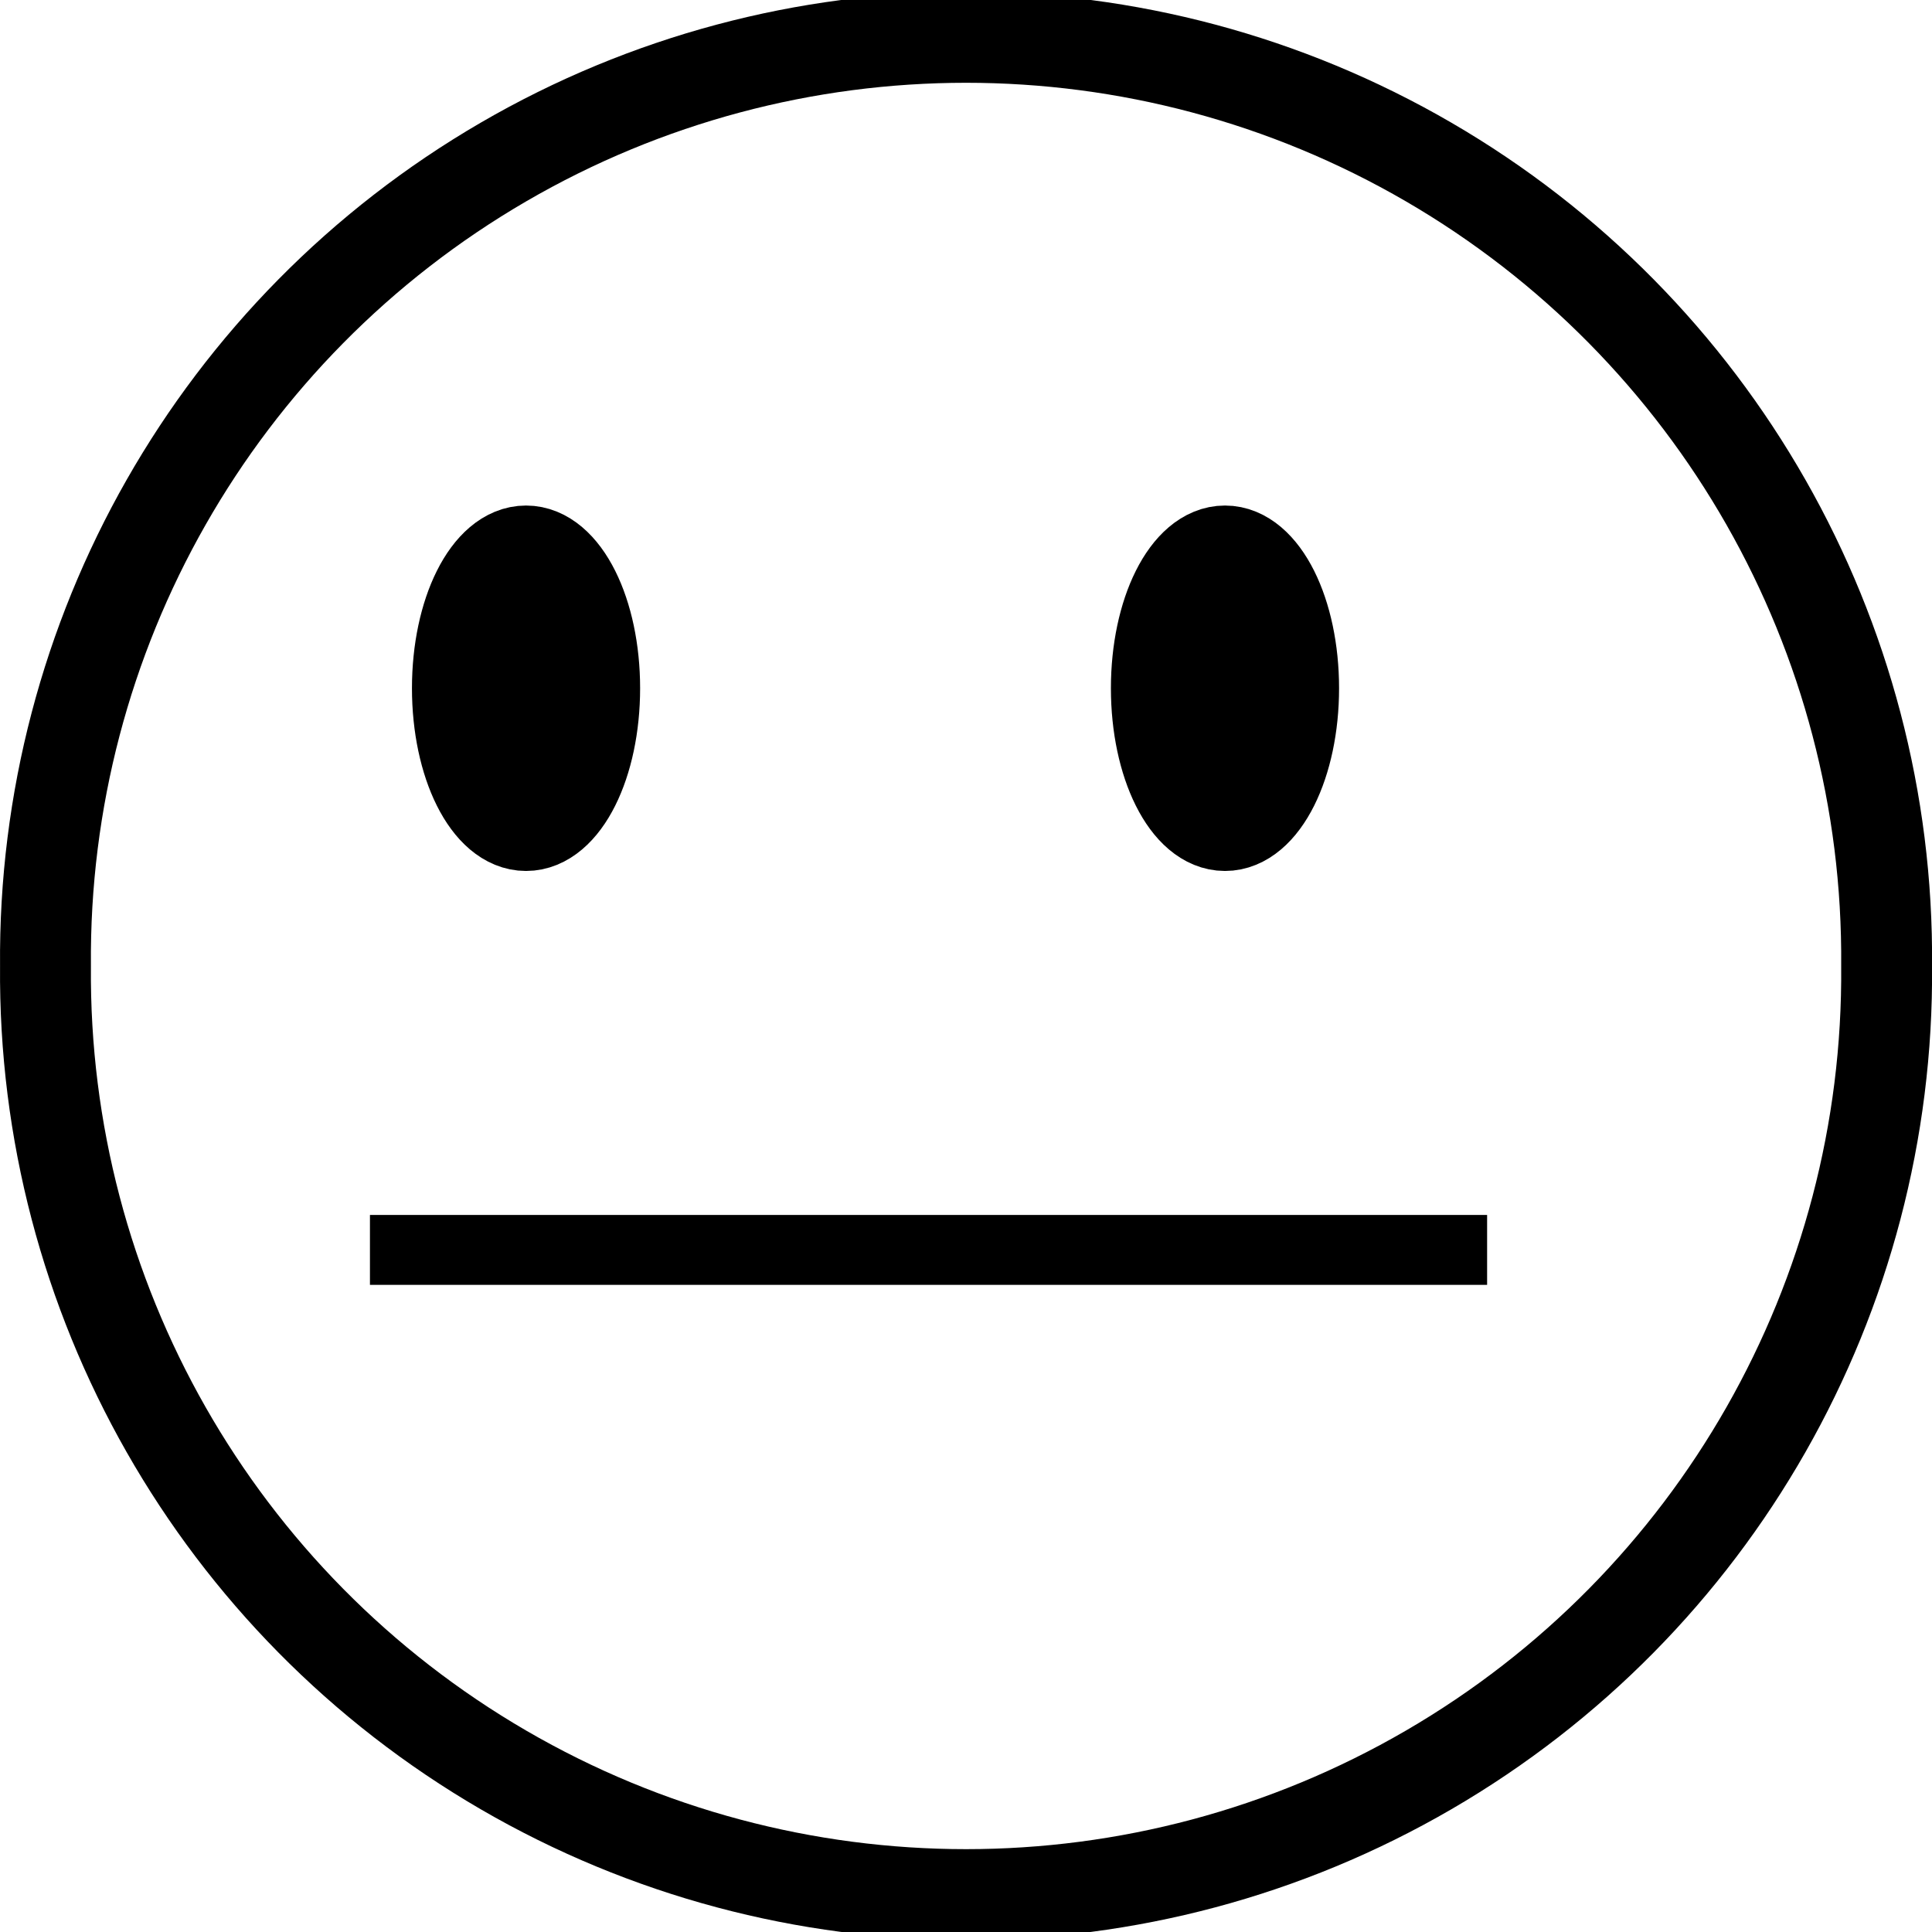
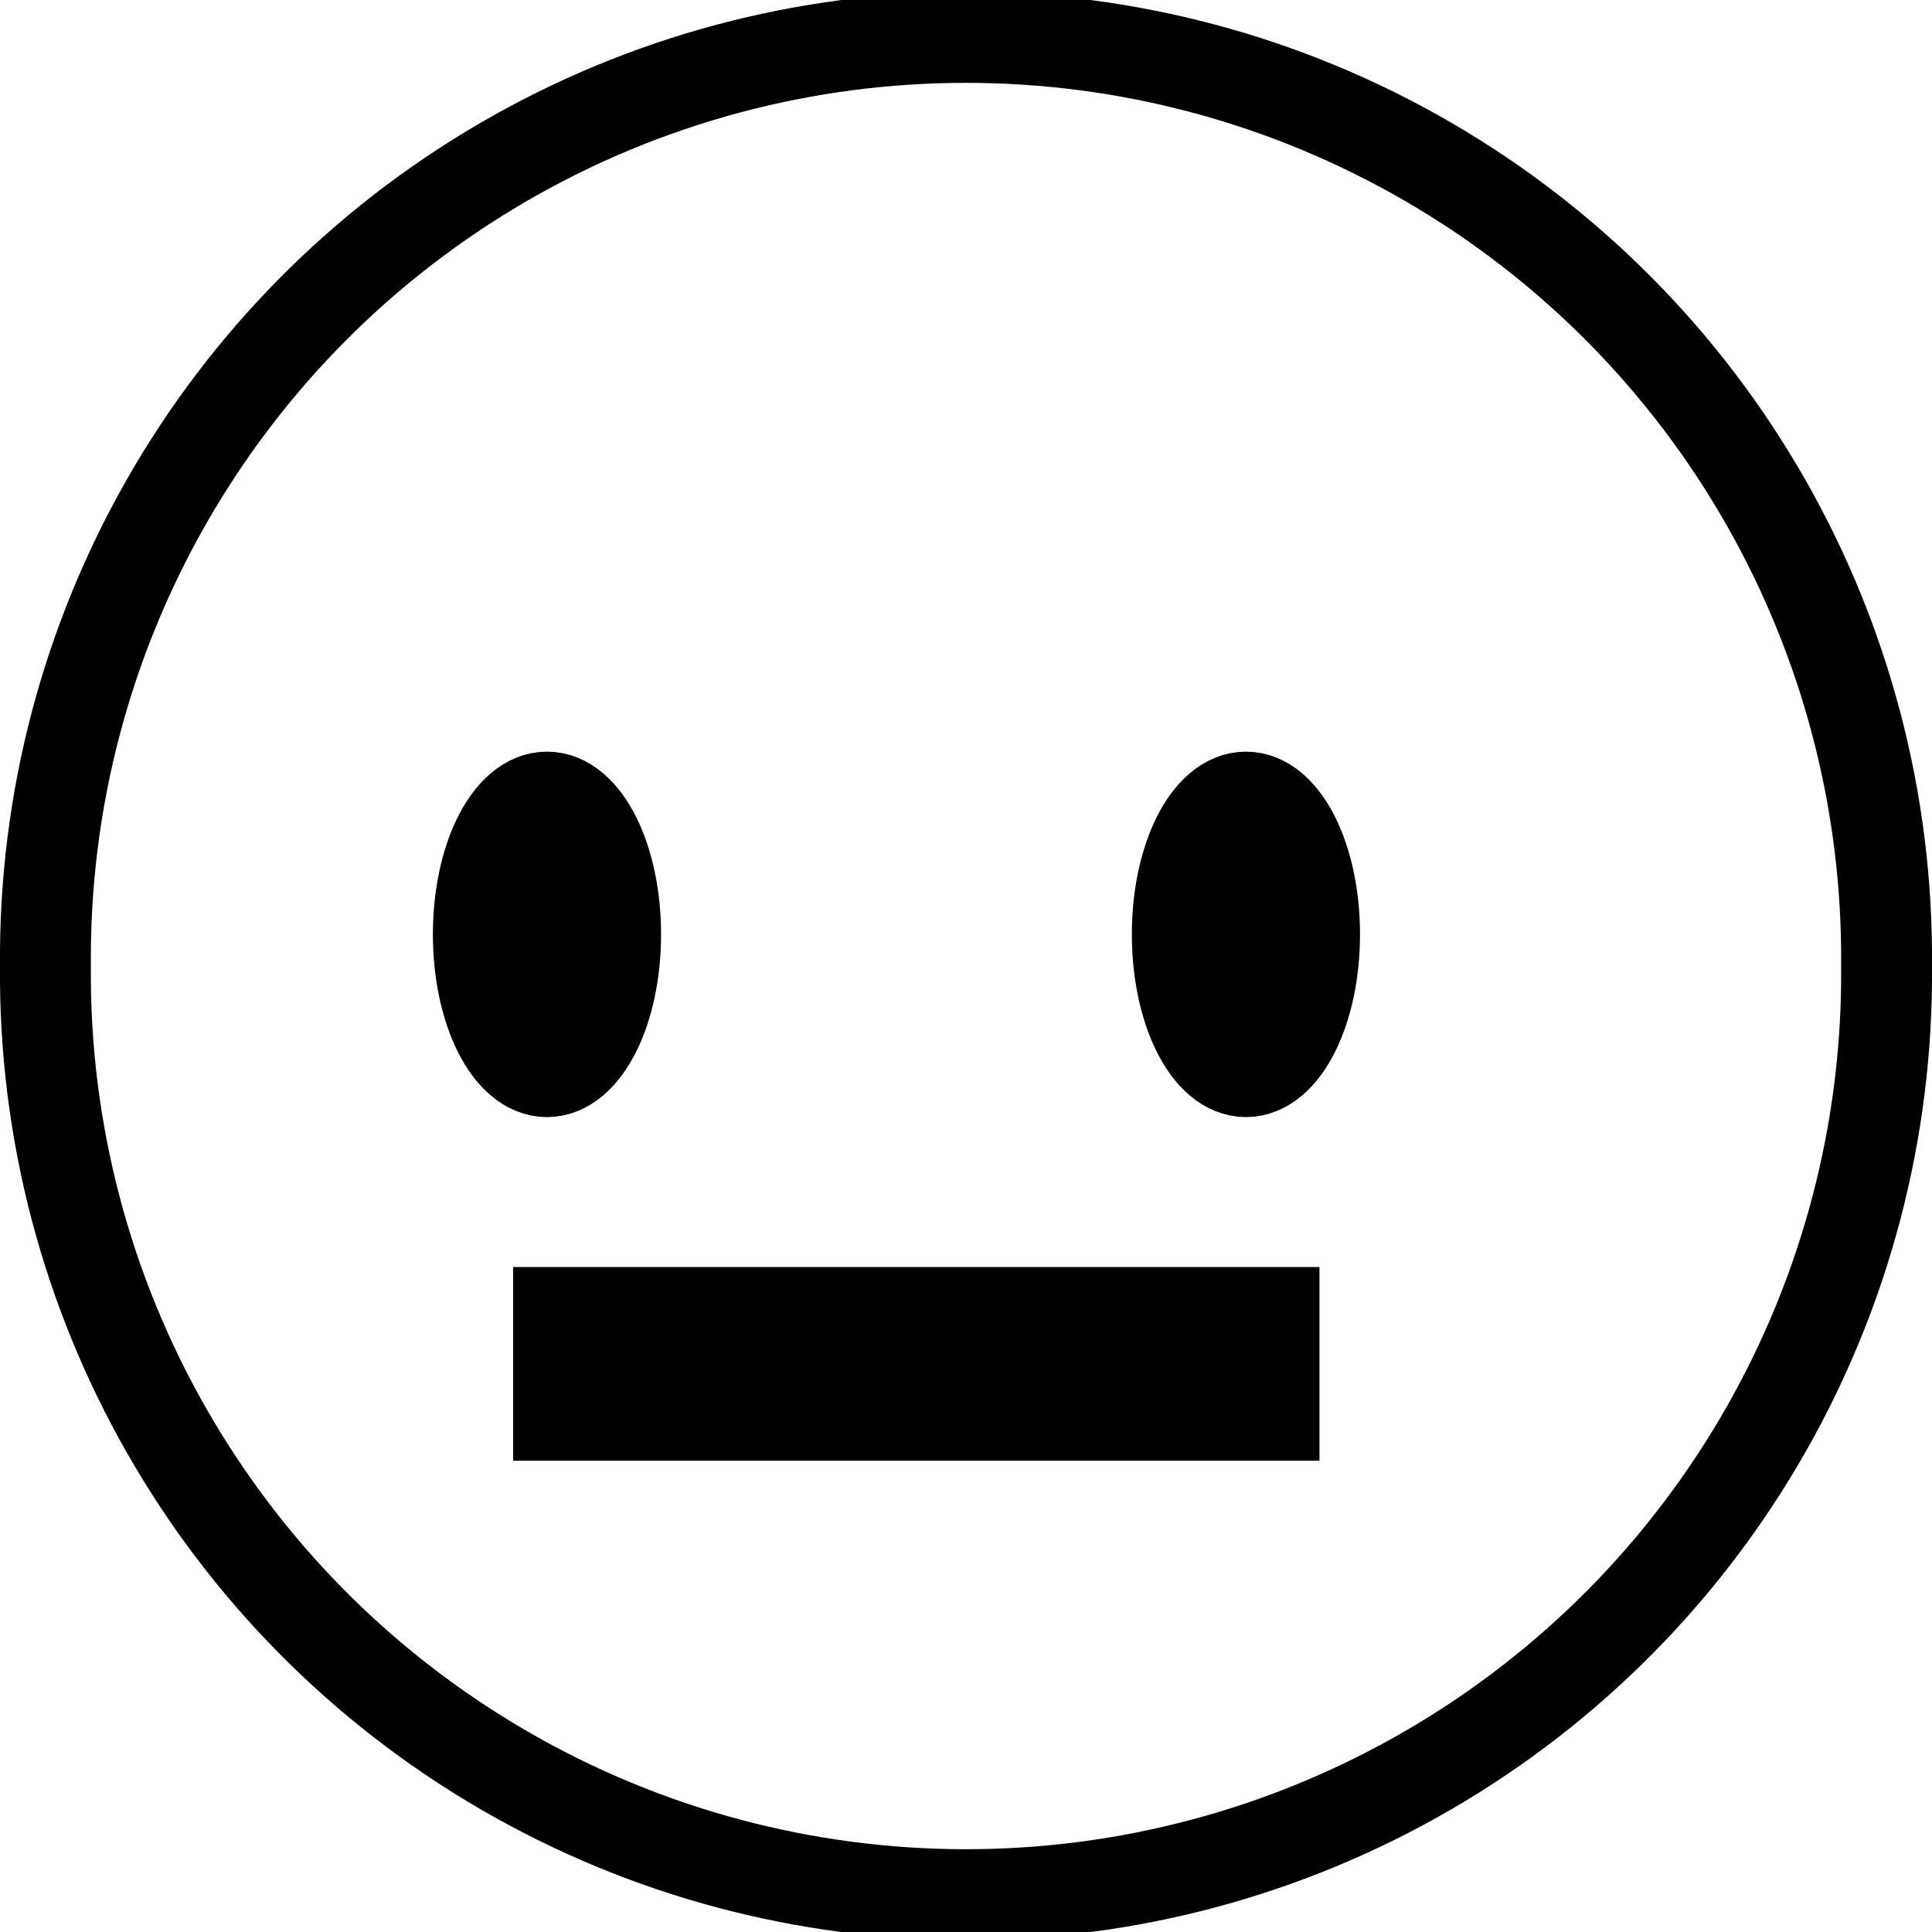
<svg xmlns="http://www.w3.org/2000/svg" xmlns:xlink="http://www.w3.org/1999/xlink" version="1.1" width="27.639" height="27.639" id="svg3006">
  <defs id="defs3008" />
-   <g transform="translate(1.096428,-1026.177)" id="layer1">
-     <path d="m 26.429,14.509 a 13.17,13.17 0 1 1 -26.339,0 13.17,13.17 0 1 1 26.339,0 z" transform="translate(-0.5357143,1025.487)" id="path5163" style="fill:none;stroke:#000000;stroke-width:1.3;stroke-linejoin:bevel;stroke-miterlimit:4;stroke-opacity:1;stroke-dasharray:none" />
-     <path d="m 7.411,8.661 a 0.982,1.964 0 1 1 -1.964,0 0.982,1.964 0 1 1 1.964,0 z" transform="translate(0,1027.362)" id="path5173" style="fill:#000000;fill-opacity:1;stroke:#000000;stroke-width:1.3;stroke-linejoin:bevel;stroke-miterlimit:4;stroke-opacity:1;stroke-dasharray:none" />
-     <use transform="matrix(-1,0,0,1,22.85714,0)" id="use5175" x="0" y="0" width="25" height="25" xlink:href="#path5173" />
-     <path d="m 4.196,16.696 15.982,0" transform="translate(0,1027.362)" id="path5177" style="fill:none;stroke:#000000;stroke-width:1px;stroke-linecap:butt;stroke-linejoin:miter;stroke-opacity:1" />
-   </g>
+   <path d="m 26.989,13.82 a 13.17,13.17 0 1 1 -26.339,0 13.17,13.17 0 1 1 26.339,0 z" id="path5163" style="fill:none;stroke:#000000;stroke-width:1.3;stroke-linejoin:bevel;stroke-miterlimit:4;stroke-opacity:1;stroke-dasharray:none" />
+   <path d="m 8.807,13.367 a 0.982,1.964 0 1 1 -1.964,0 0.982,1.964 0 1 1 1.964,0 z" id="path5173" style="fill:#000000;fill-opacity:1;stroke:#000000;stroke-width:1.3;stroke-linejoin:bevel;stroke-miterlimit:4;stroke-opacity:1;stroke-dasharray:none" />
+   <use transform="matrix(-1,0,0,1,25.64924,-3.0988926e-8)" id="use5175" x="0" y="0" width="25" height="25" xlink:href="#path5173" />
+   <rect width="11.535" height="2.771" x="7.341" y="18.126" id="rect6287" style="fill:#000000;fill-opacity:1;stroke:none" />
</svg>
